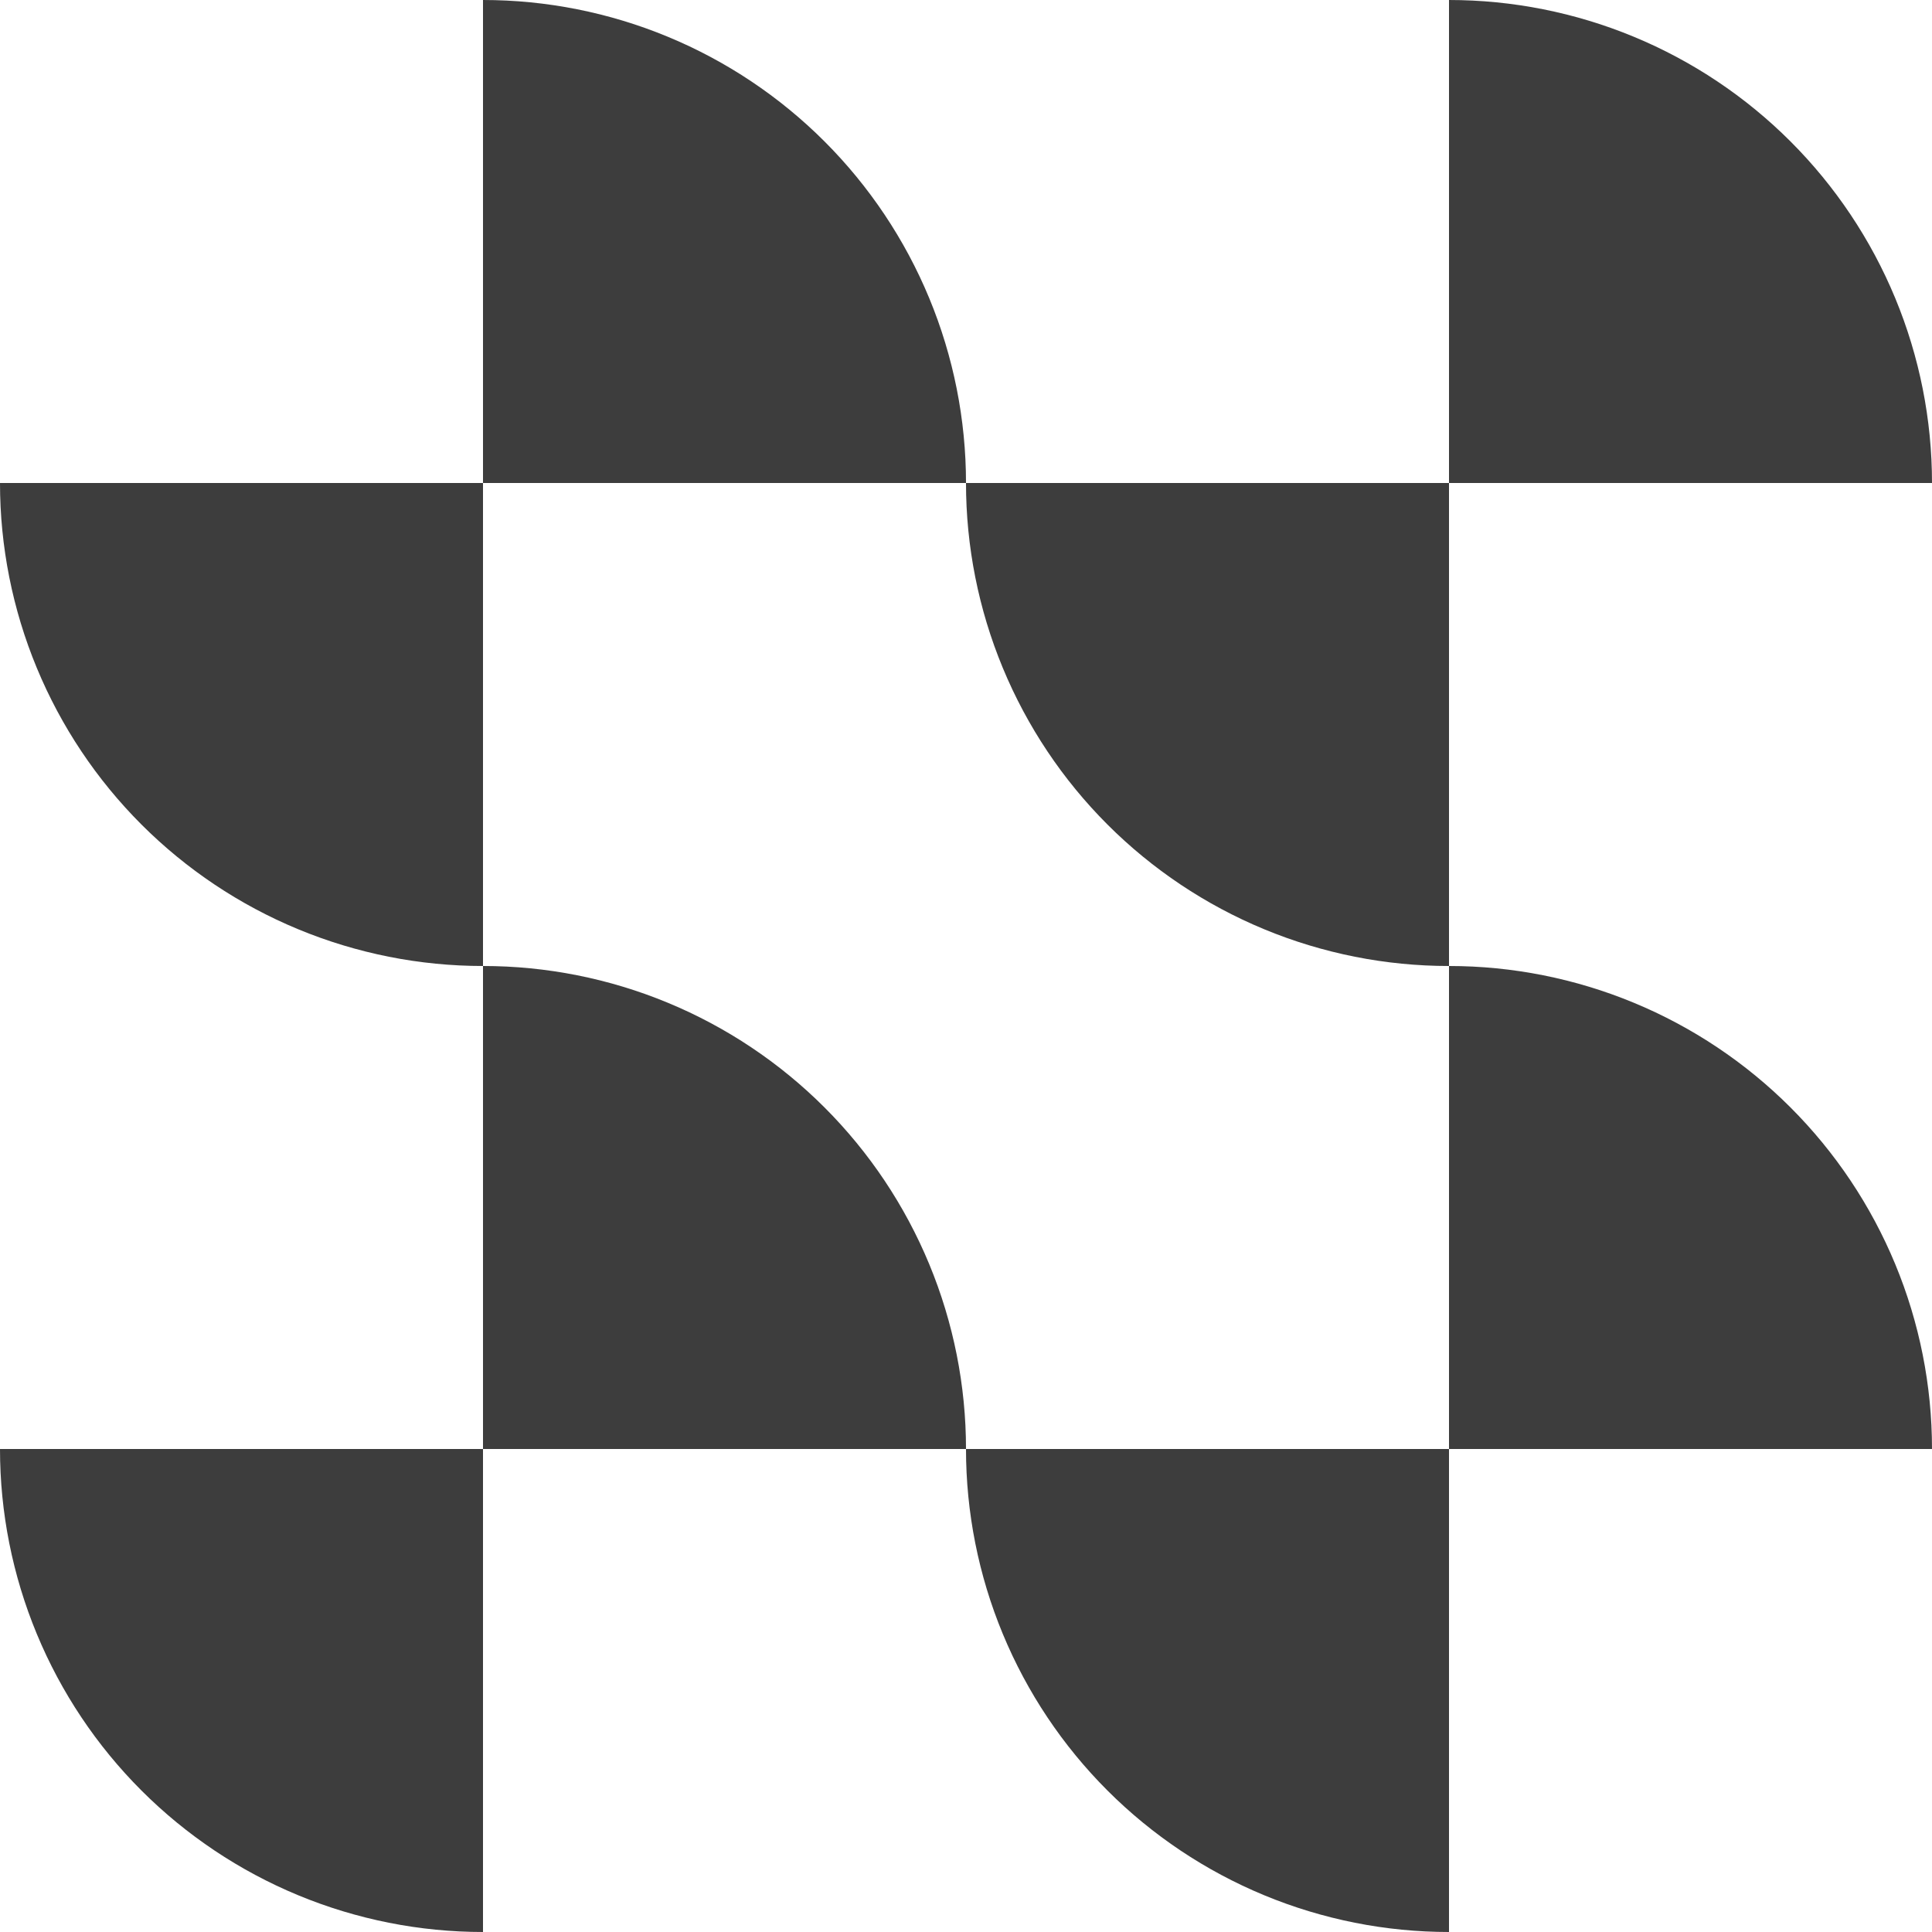
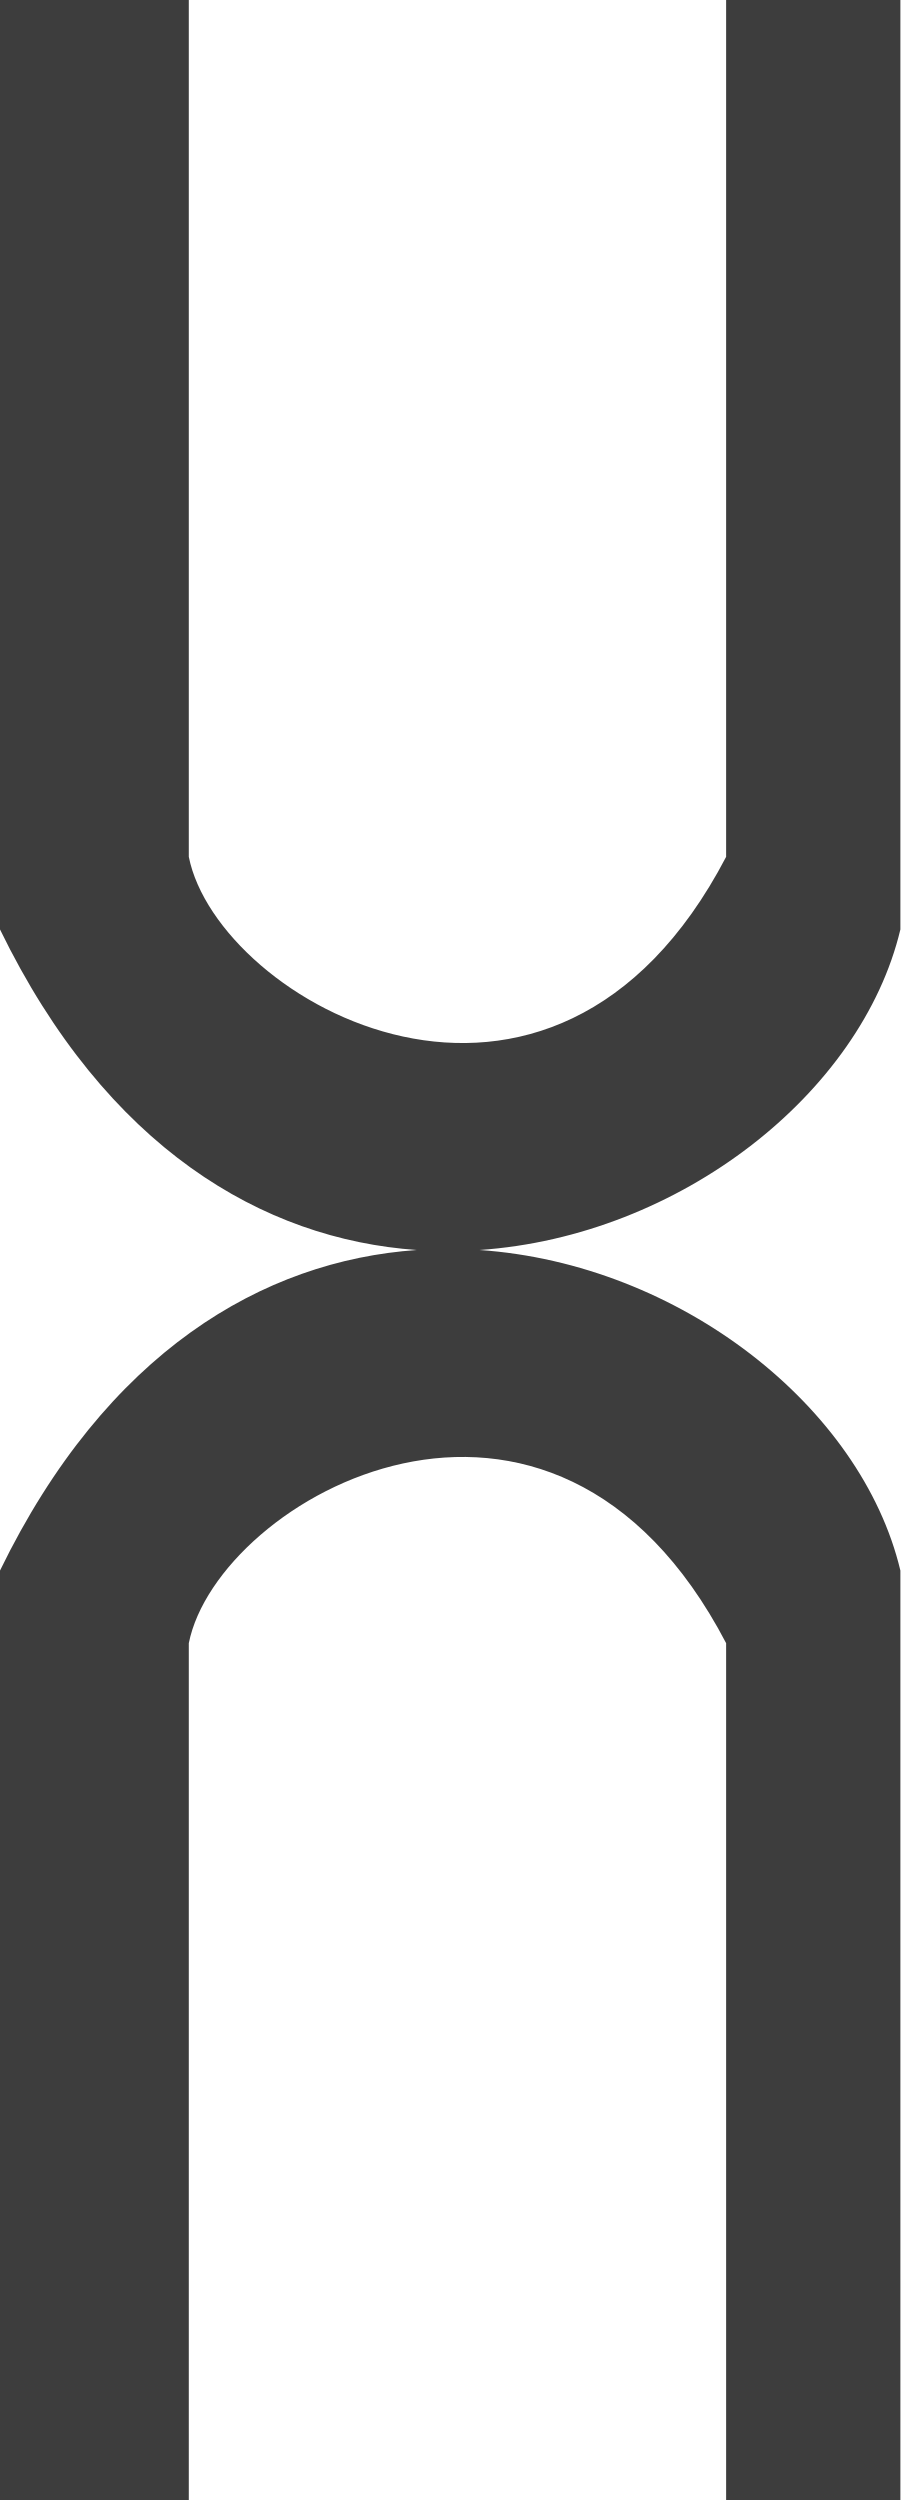
- <svg xmlns="http://www.w3.org/2000/svg" width="200" height="200" viewBox="0 0 200 200" fill="none">
-   <path d="M150 100C156.566 100 163.068 101.293 169.134 103.806C175.2 106.318 180.713 110.002 185.355 114.645C189.998 119.287 193.682 124.8 196.194 130.866C198.707 136.932 200 143.434 200 150H150V100Z" fill="#3D3D3D" />
-   <path d="M150 0C156.566 -2.87006e-07 163.068 1.293 169.134 3.806C175.2 6.318 180.713 10.002 185.355 14.645C189.998 19.288 193.682 24.8 196.194 30.866C198.707 36.932 200 43.434 200 50L150 50V0Z" fill="#3D3D3D" />
-   <path d="M150 150V200C143.434 200 136.932 198.707 130.866 196.194C124.8 193.682 119.287 189.998 114.645 185.355C110.002 180.713 106.318 175.2 103.806 169.134C101.293 163.068 100 156.566 100 150H150Z" fill="#3D3D3D" />
-   <path d="M150 50V100C143.434 100 136.932 98.707 130.866 96.194C124.8 93.682 119.287 89.998 114.645 85.356C110.002 80.713 106.318 75.2 103.806 69.134C101.293 63.068 100 56.566 100 50L150 50Z" fill="#3D3D3D" />
-   <path d="M50 100C56.566 100 63.068 101.293 69.134 103.806C75.2 106.318 80.713 110.002 85.356 114.645C89.998 119.287 93.682 124.8 96.194 130.866C98.707 136.932 100 143.434 100 150H50V100Z" fill="#3D3D3D" />
-   <path d="M50 4.37114e-06C56.566 4.08413e-06 63.068 1.293 69.134 3.806C75.2 6.318 80.713 10.002 85.356 14.645C89.998 19.288 93.682 24.8 96.194 30.866C98.707 36.932 100 43.434 100 50H50L50 4.37114e-06Z" fill="#3D3D3D" />
-   <path d="M50 150L50 200C43.434 200 36.932 198.707 30.866 196.194C24.8 193.682 19.288 189.998 14.645 185.355C10.002 180.713 6.318 175.2 3.806 169.134C1.293 163.068 4.94515e-06 156.566 4.37114e-06 150H50Z" fill="#3D3D3D" />
-   <path d="M50 50L50 100C43.434 100 36.932 98.707 30.866 96.194C24.8 93.682 19.288 89.998 14.645 85.356C10.002 80.713 6.318 75.2 3.806 69.134C1.293 63.068 5.74011e-07 56.566 0 50L50 50Z" fill="#3D3D3D" />
+ <svg xmlns="http://www.w3.org/2000/svg" width="73" height="200" viewBox="0 0 73 200" fill="none">
+   <path d="M15.104 0V68.546C17.427 80.164 44.148 95.267 58.09 68.546V0H72.031V74.355C68.909 87.467 54.377 98.9 38.355 100C54.377 101.1 68.909 112.533 72.031 125.646V200H58.09V131.454C44.148 104.733 17.427 119.836 15.104 131.454V200H0V125.646C8.51 108.153 21.06 100.857 33.345 100C21.06 99.143 8.51 91.847 0 74.355V0H15.104Z" fill="#3D3D3D" />
</svg>
